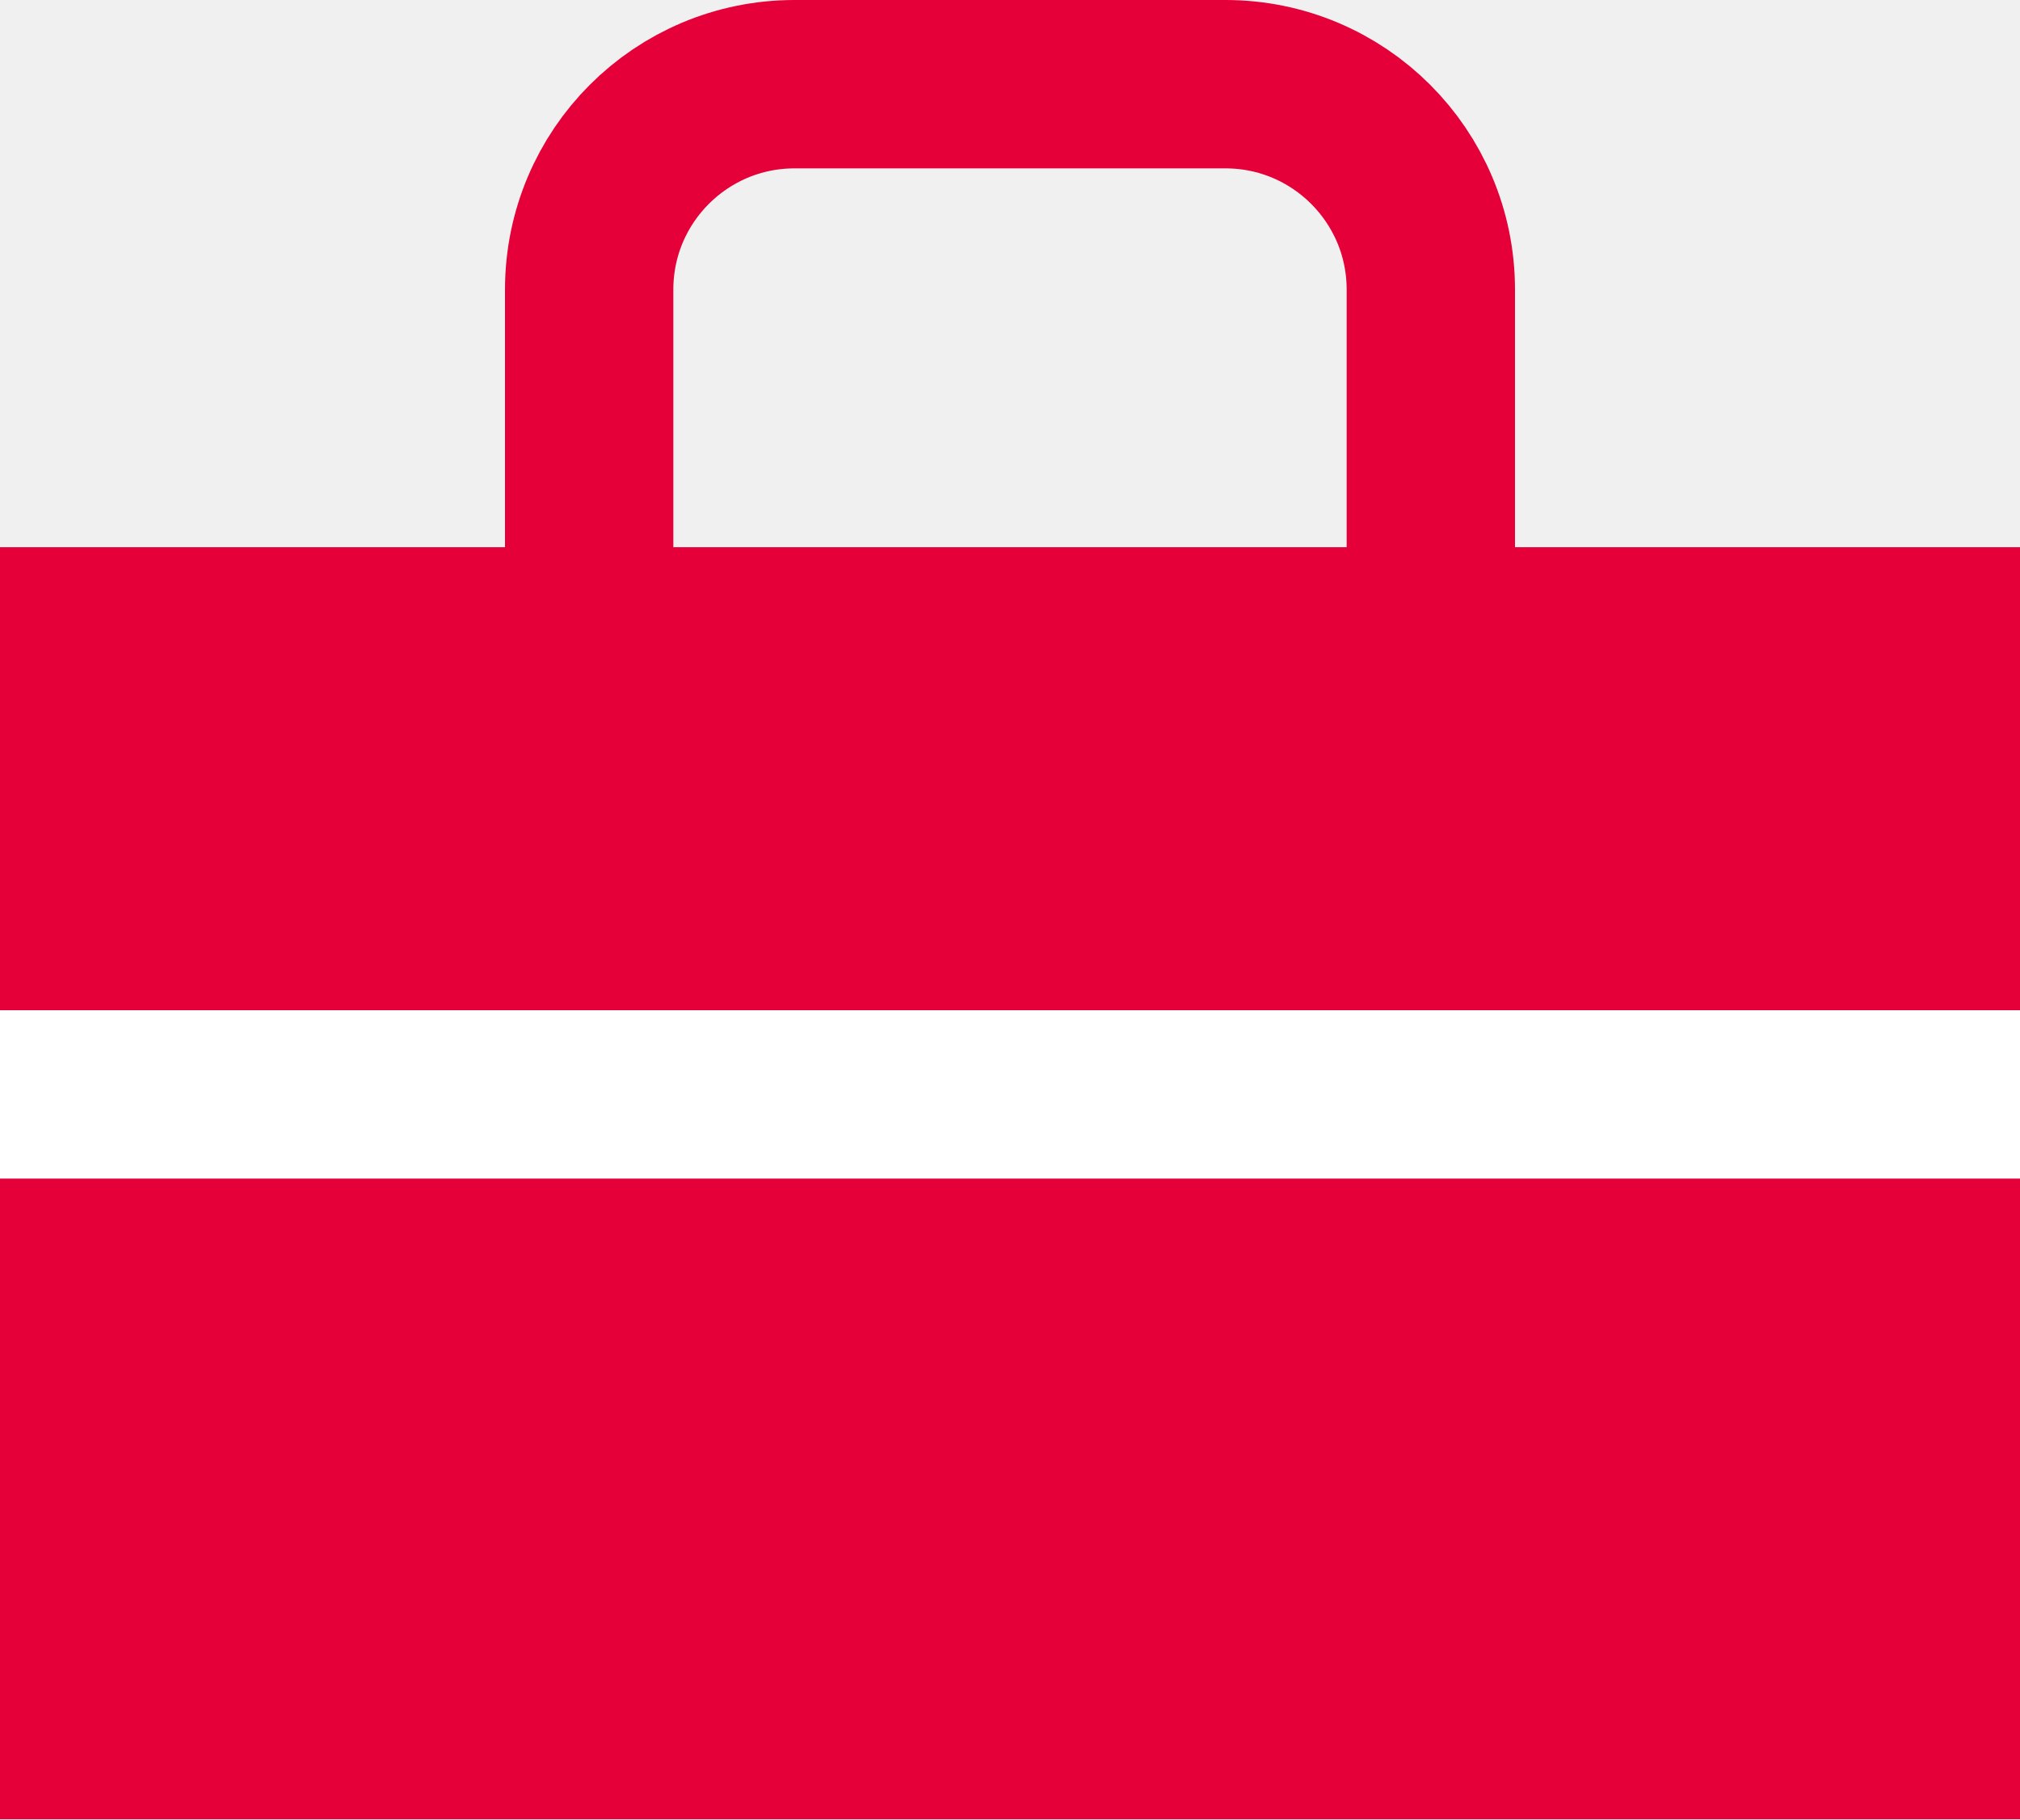
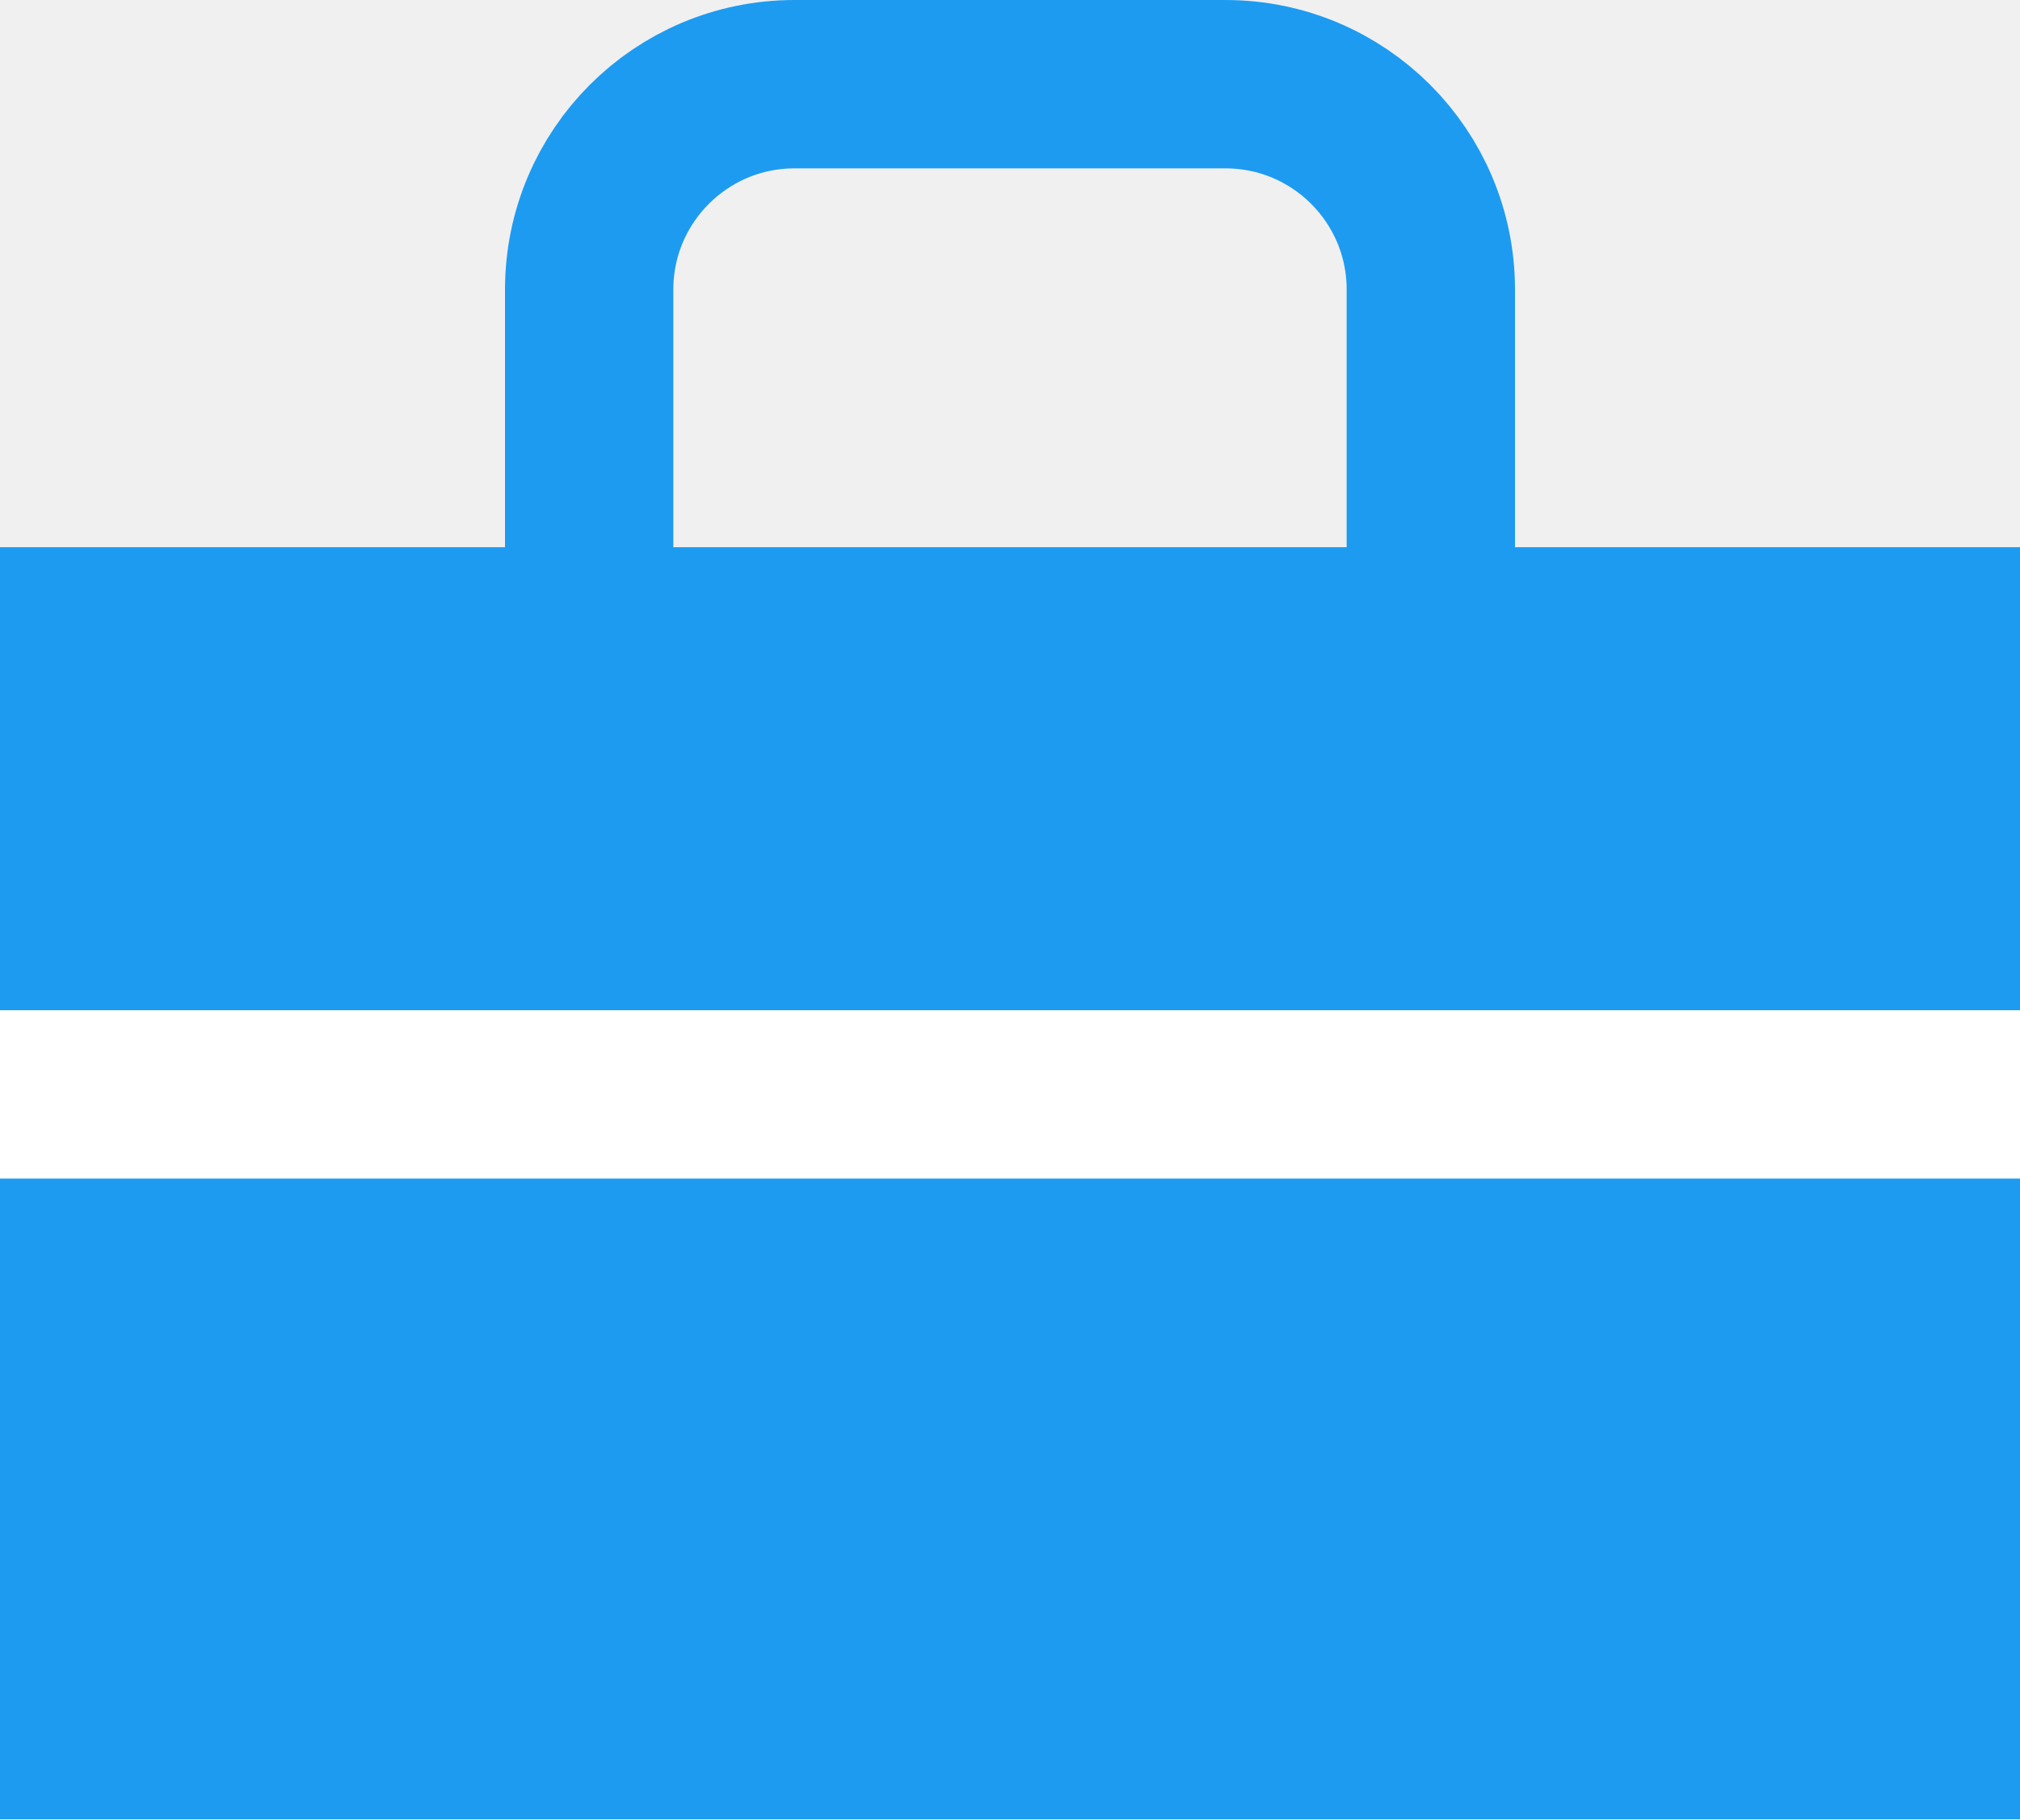
<svg xmlns="http://www.w3.org/2000/svg" viewBox="0 0 24 21.61">
  <g id="レイヤー_2" data-name="レイヤー 2">
    <g id="contents">
-       <rect y="6.5" width="24" height="15.11" style="fill:#e60039" />
-       <path d="M7,8.61V3.44A2.44,2.44,0,0,1,9.44,1h5.12A2.44,2.44,0,0,1,17,3.44V7.83" style="fill:none;stroke:#e60039;stroke-miterlimit:10;stroke-width:2px" />
+       <rect y="6.5" width="24" height="15.11" style="fill:#1D9BF0" />
+       <path d="M7,8.61V3.44A2.44,2.44,0,0,1,9.44,1h5.12A2.44,2.44,0,0,1,17,3.44V7.83" style="fill:none;stroke:#1D9BF0;stroke-miterlimit:10;stroke-width:2px" />
      <line y1="13" x2="24" y2="13" style="fill:none;stroke:#fff;stroke-miterlimit:10;stroke-width:2px" />
    </g>
  </g>
</svg>
